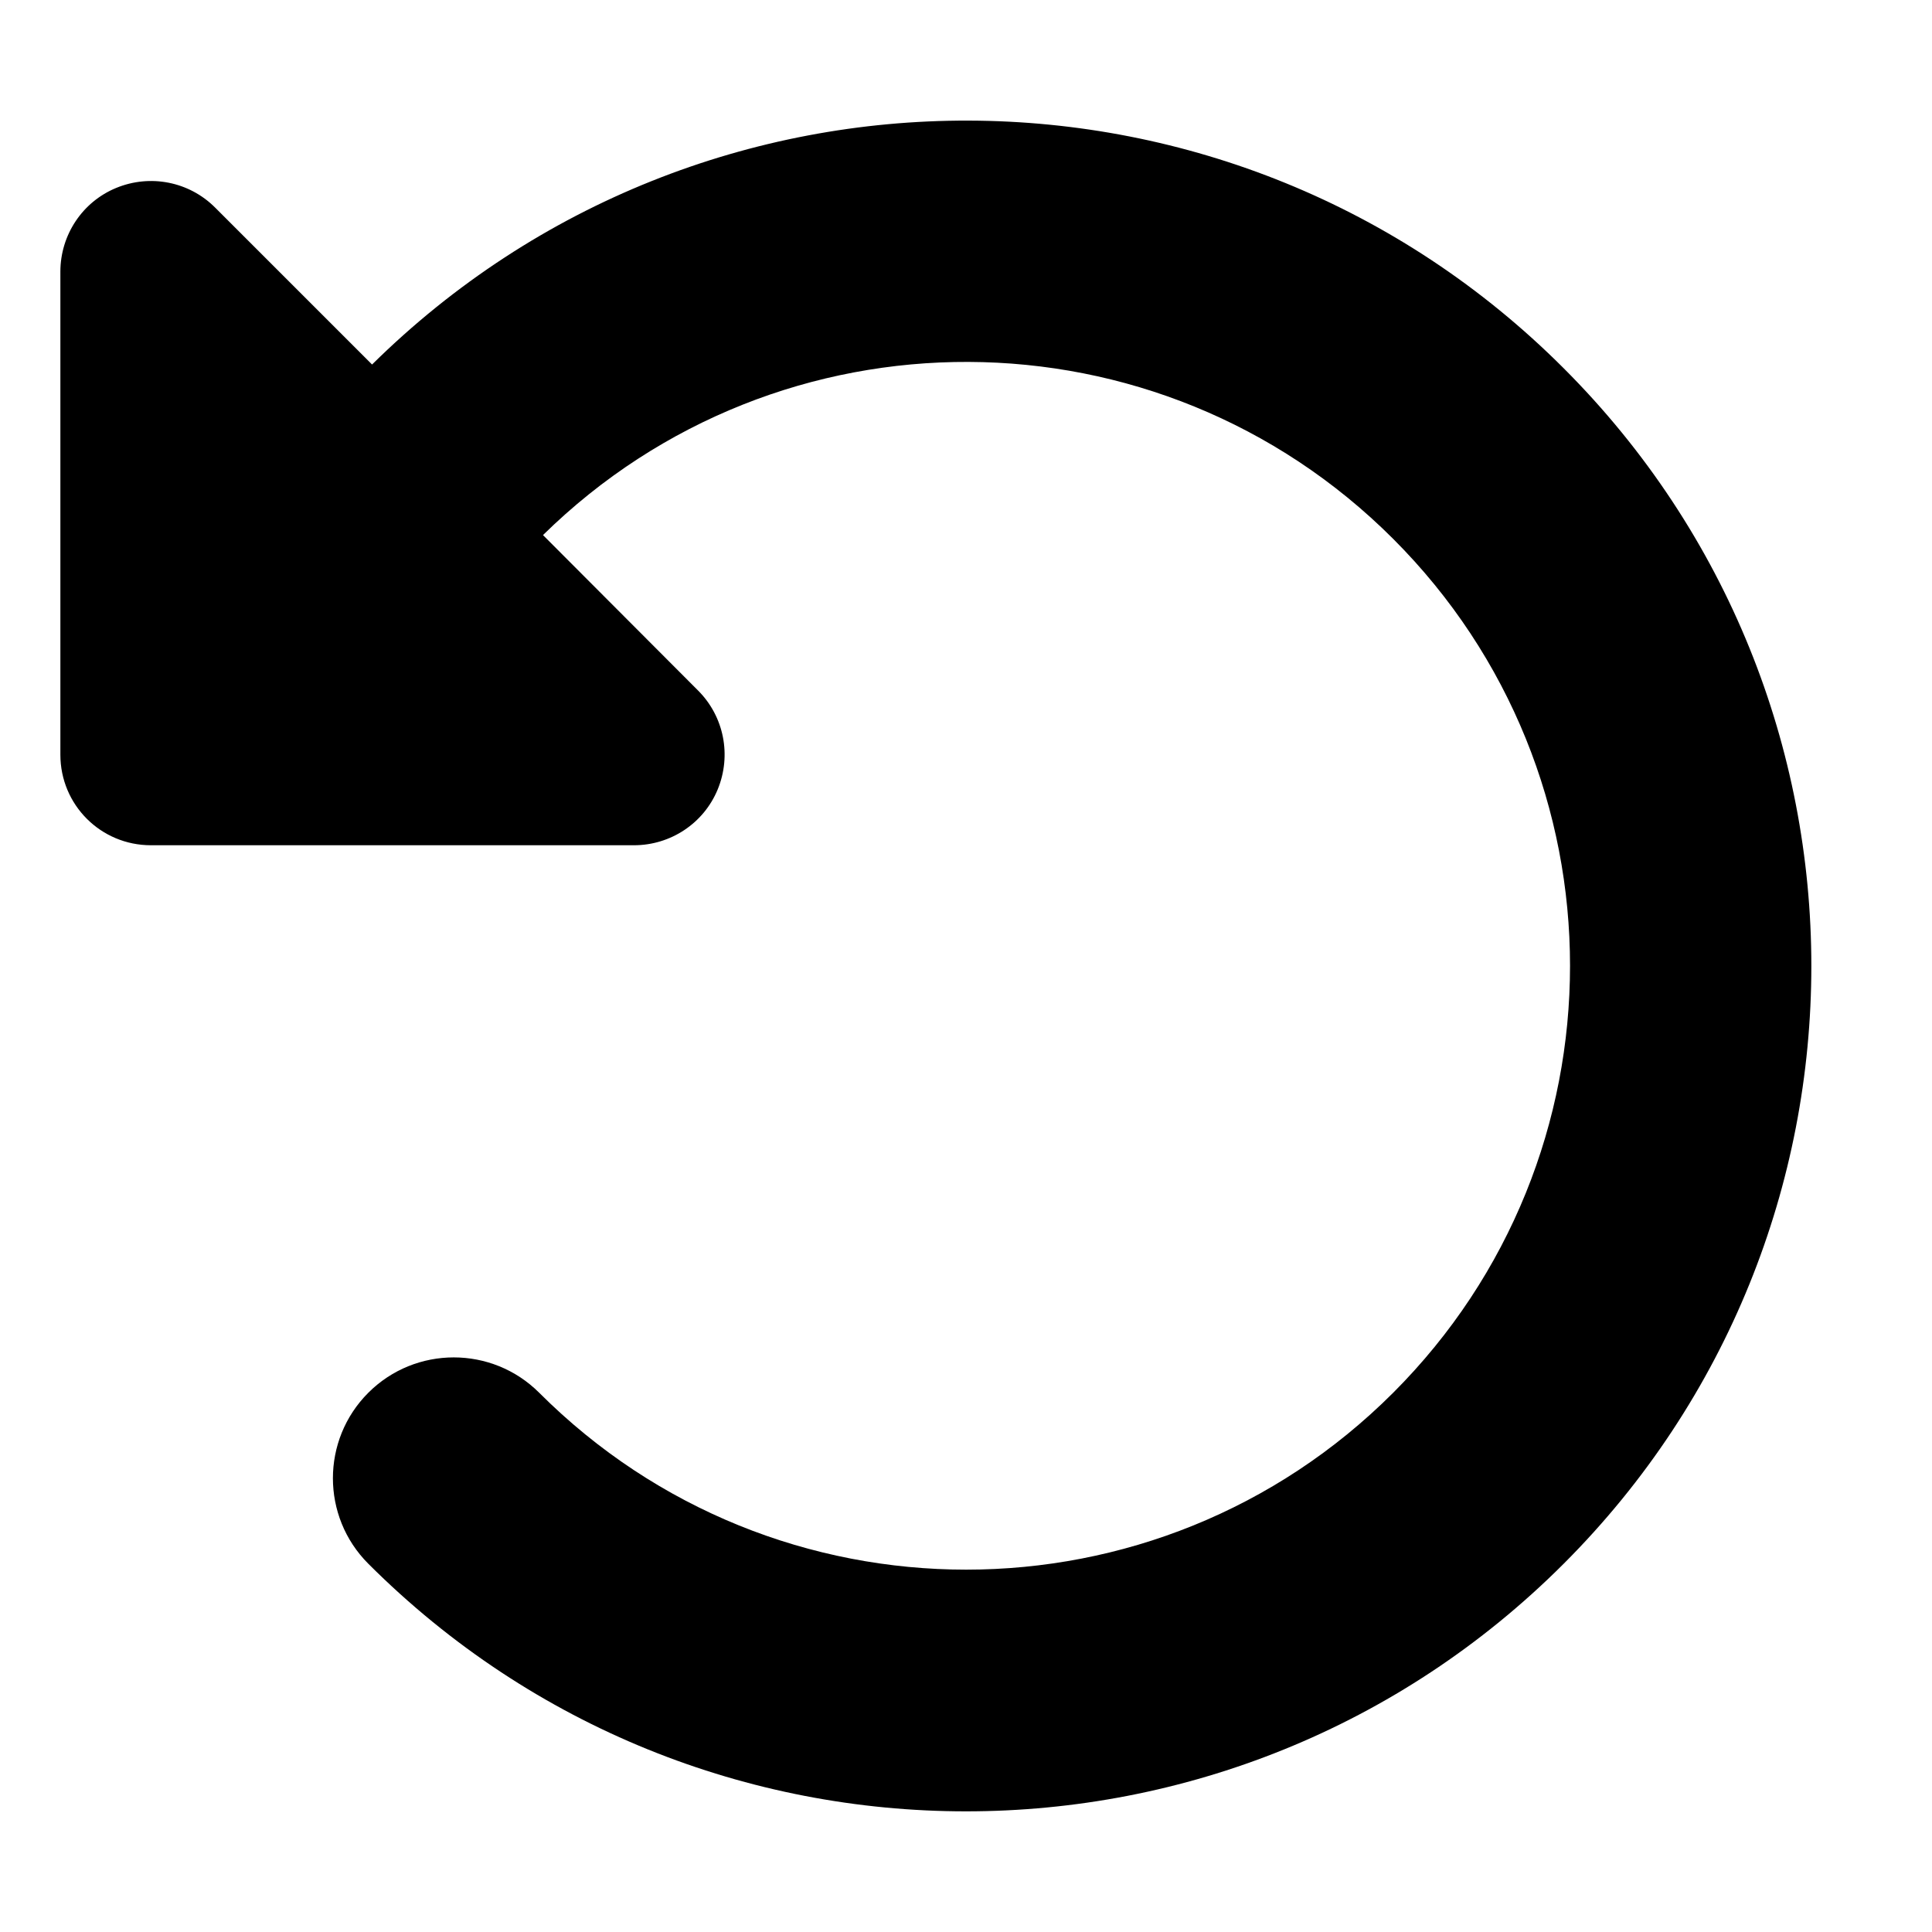
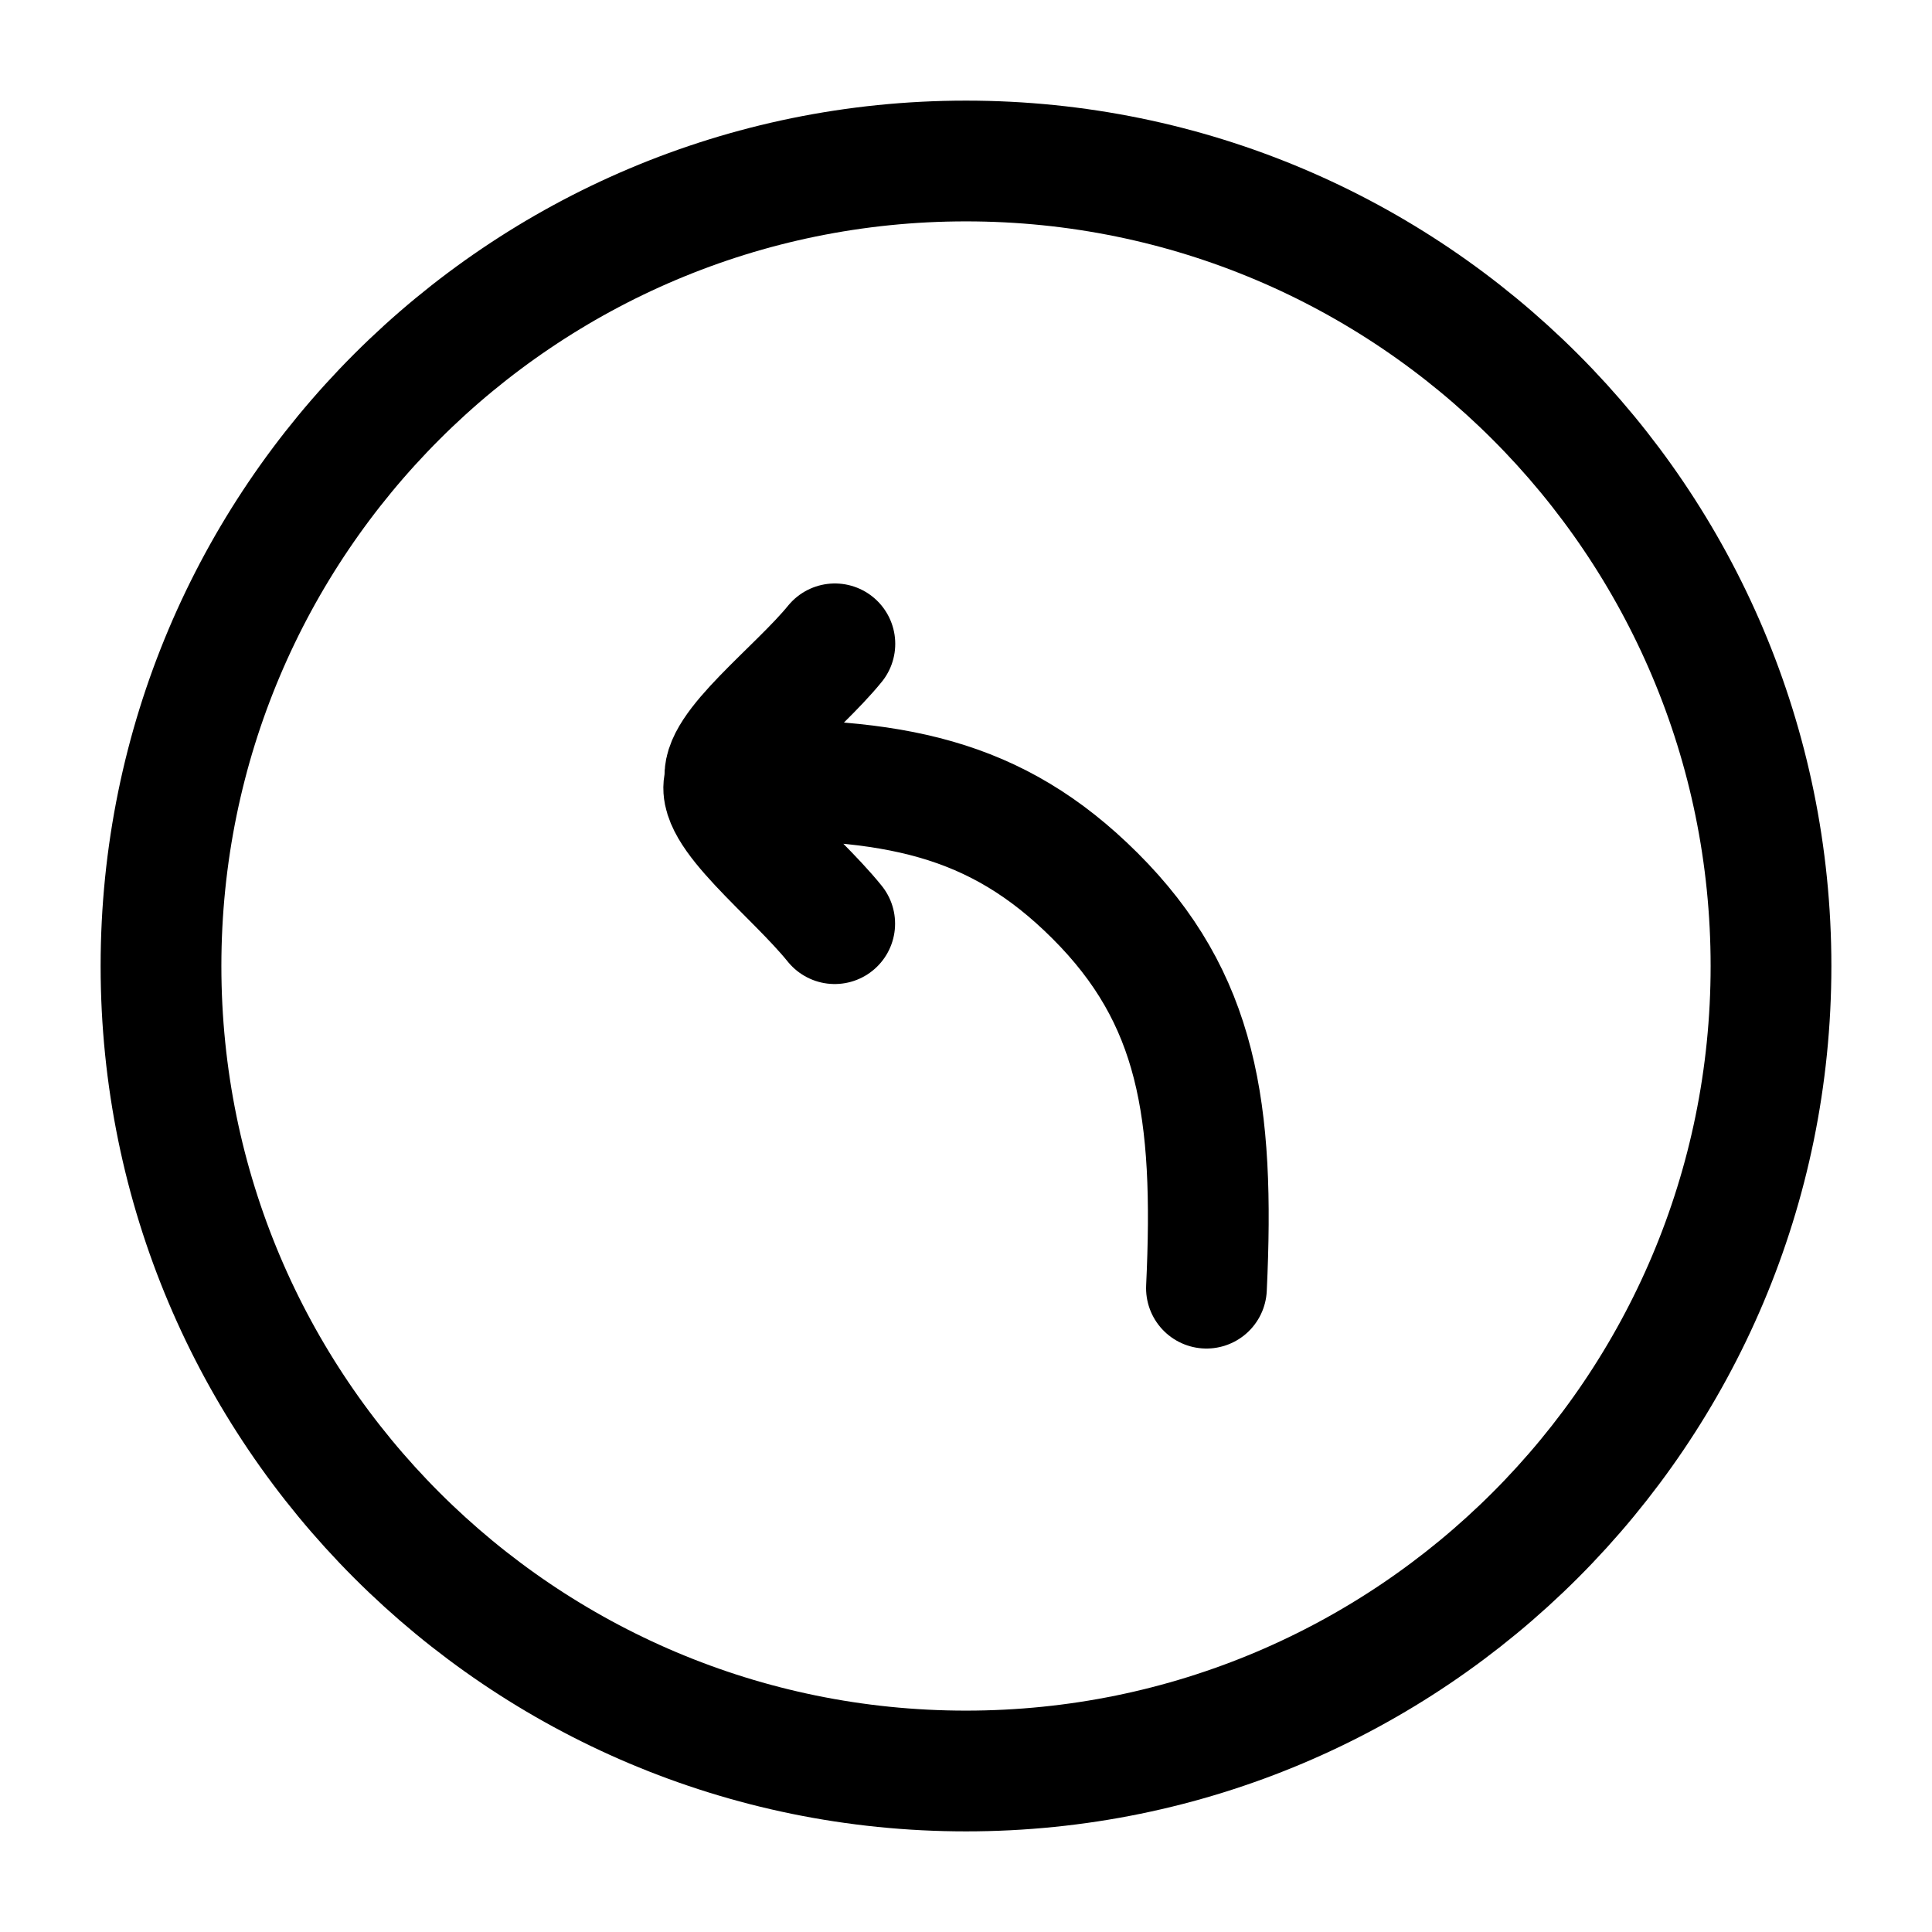
- <svg xmlns="http://www.w3.org/2000/svg" aria-hidden="true" focusable="false" data-prefix="fas" data-icon="rotate-left" role="img" viewBox="0 0 512 512">
-   <path d="M48.5 224H40c-13.3 0-24-10.7-24-24V72c0-9.7 5.8-18.5 14.8-22.2s19.3-1.7 26.2 5.2L98.6 96.6c87.6-86.5 228.7-86.2 315.8 1c87.5 87.5 87.5 229.3 0 316.8s-229.3 87.5-316.8 0c-12.5-12.5-12.5-32.8 0-45.3s32.8-12.5 45.3 0c62.5 62.5 163.8 62.5 226.3 0s62.5-163.8 0-226.3c-62.2-62.2-162.7-62.5-225.3-1L185 183c6.9 6.9 8.9 17.2 5.2 26.2s-12.5 14.8-22.2 14.8H48.5z" />
+ <svg xmlns="http://www.w3.org/2000/svg" viewBox="0 0 24 24" fill="none">
+   <path d="M12 22C17.523 22 22 17.523 22 12C22 6.477 17.523 2 12 2C6.477 2 2 6.477 2 12C2 17.523 6.477 22 12 22Z" stroke="currentColor" stroke-width="1.5" />
+   <path d="M10.369 11.474C9.861 10.844 8.828 10.063 9.012 9.692M9.012 9.692C8.909 9.315 9.909 8.567 10.371 7.998M9.012 9.692C11.095 9.647 12.369 9.899 13.599 11.124C14.88 12.4 15.091 13.794 14.987 16.002" stroke="currentColor" stroke-width="1.5" stroke-linecap="round" stroke-linejoin="round" />
</svg>
